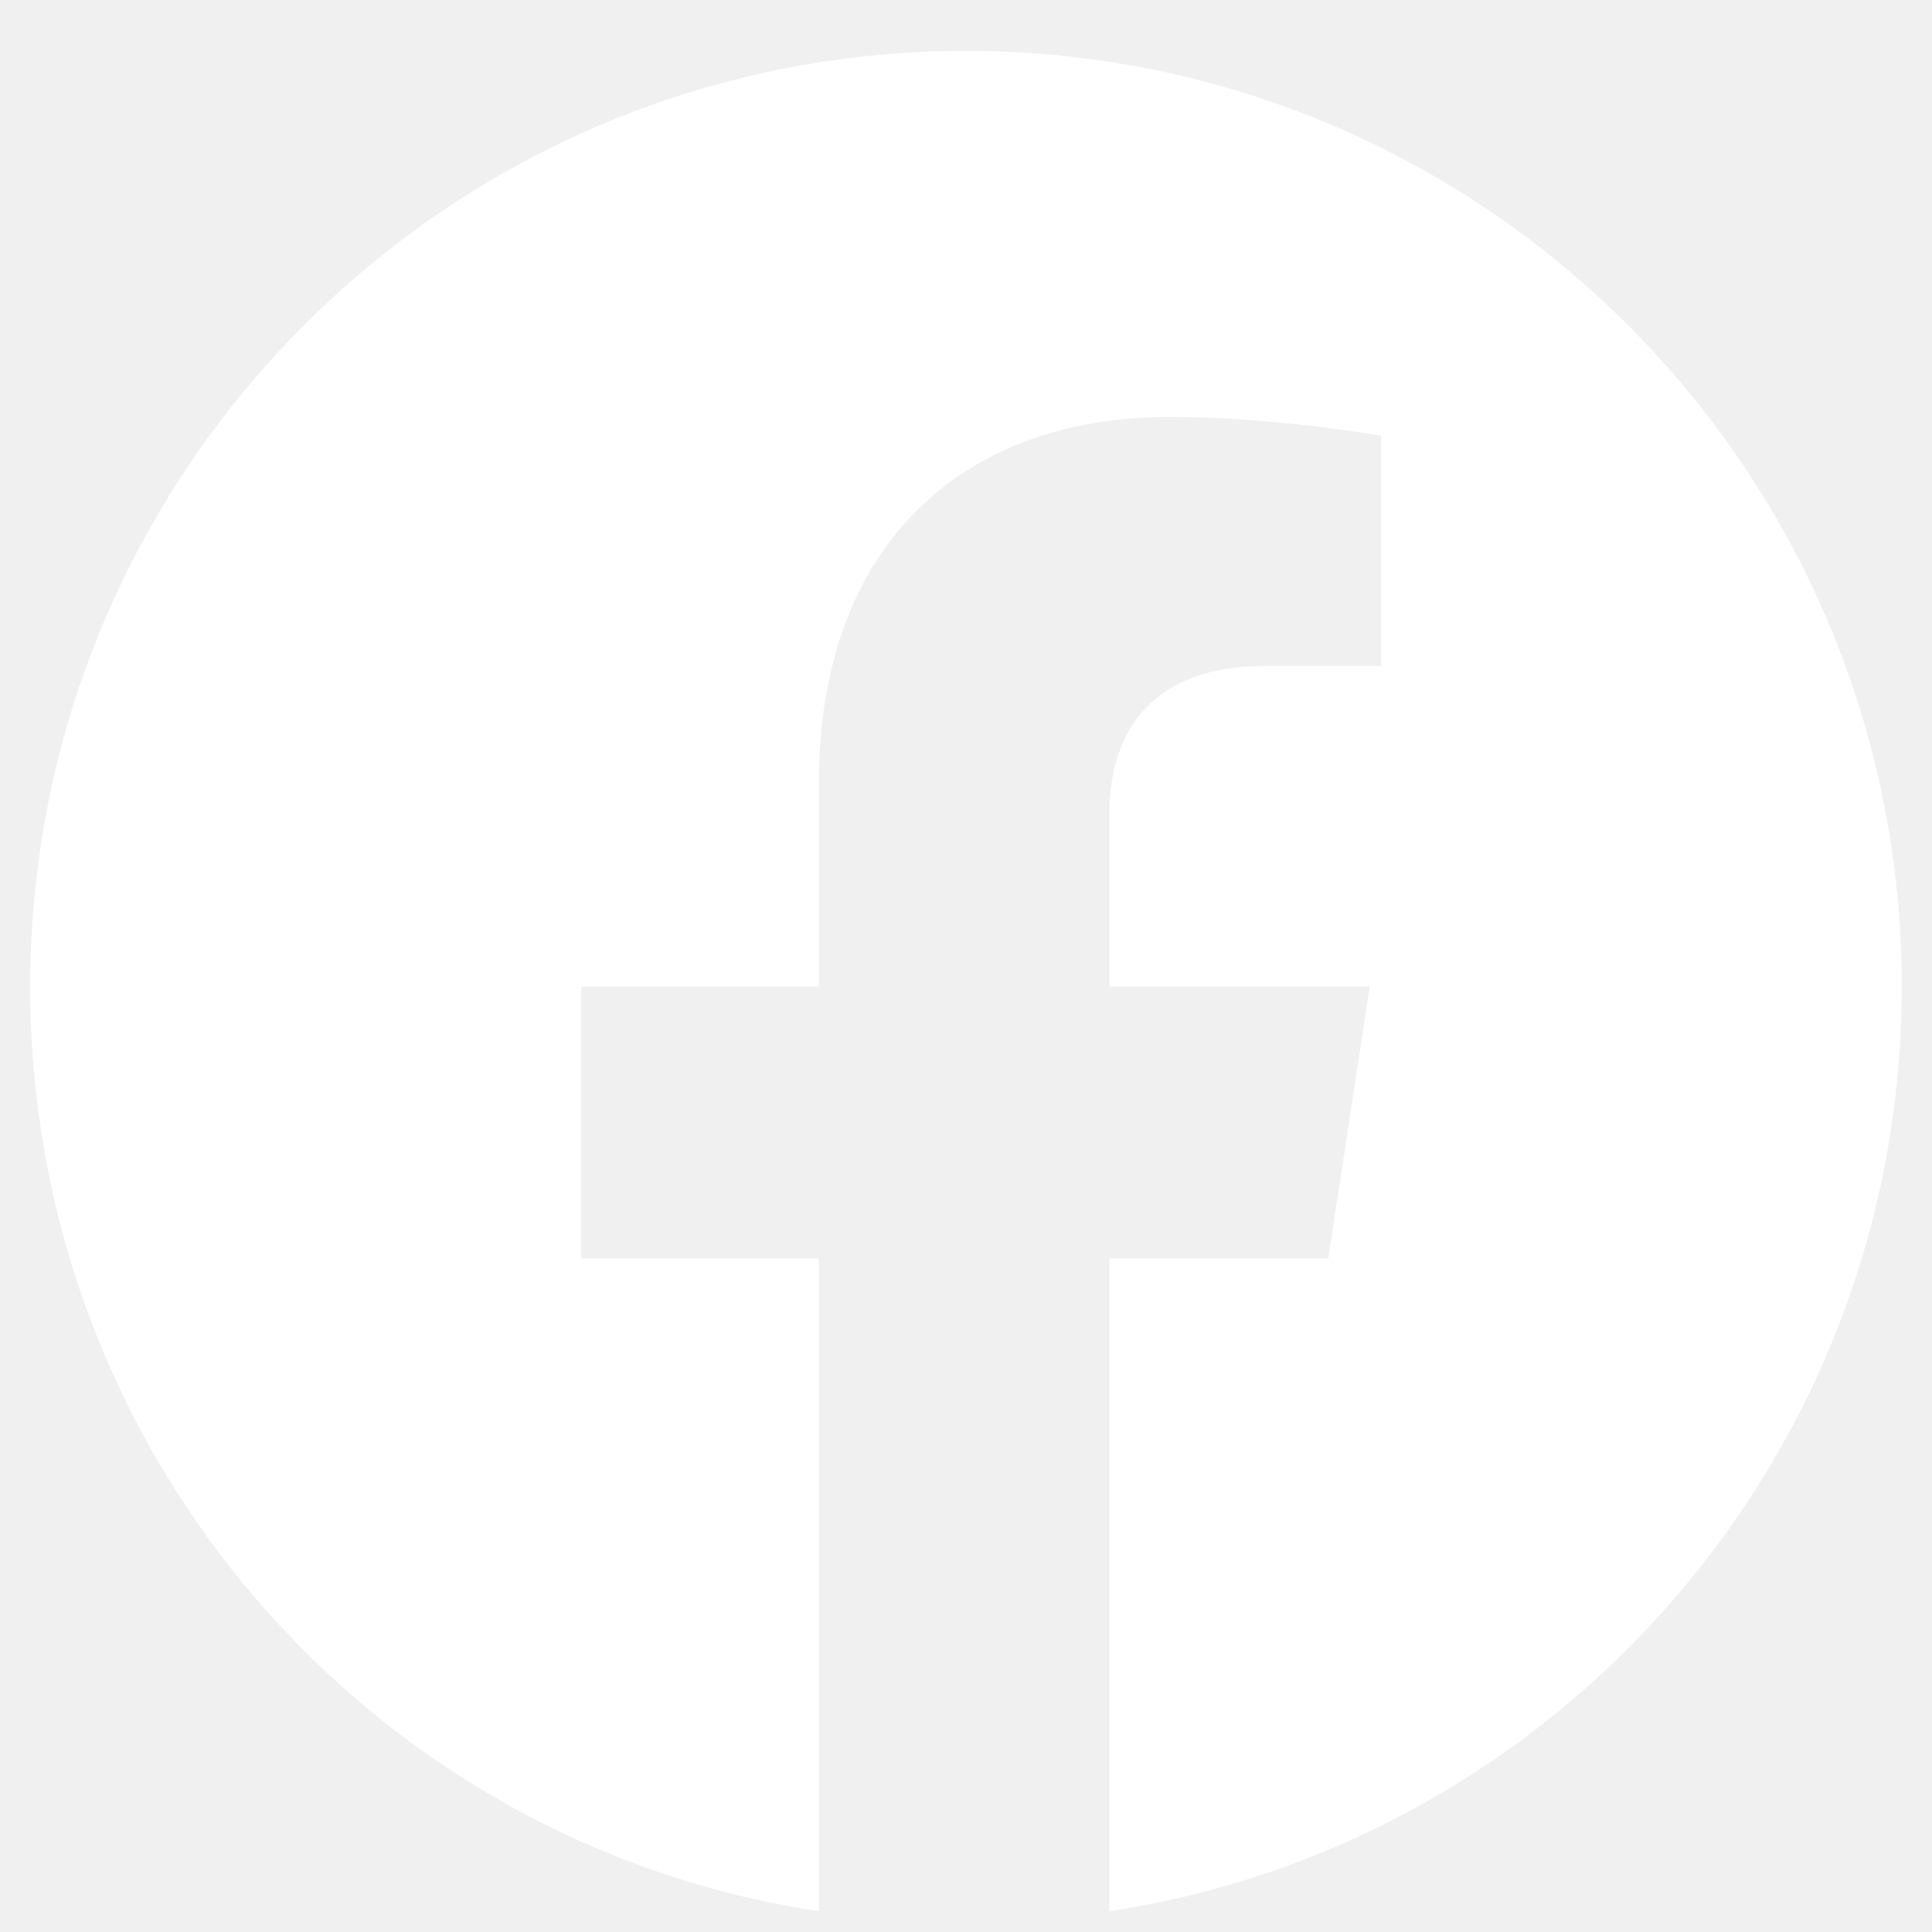
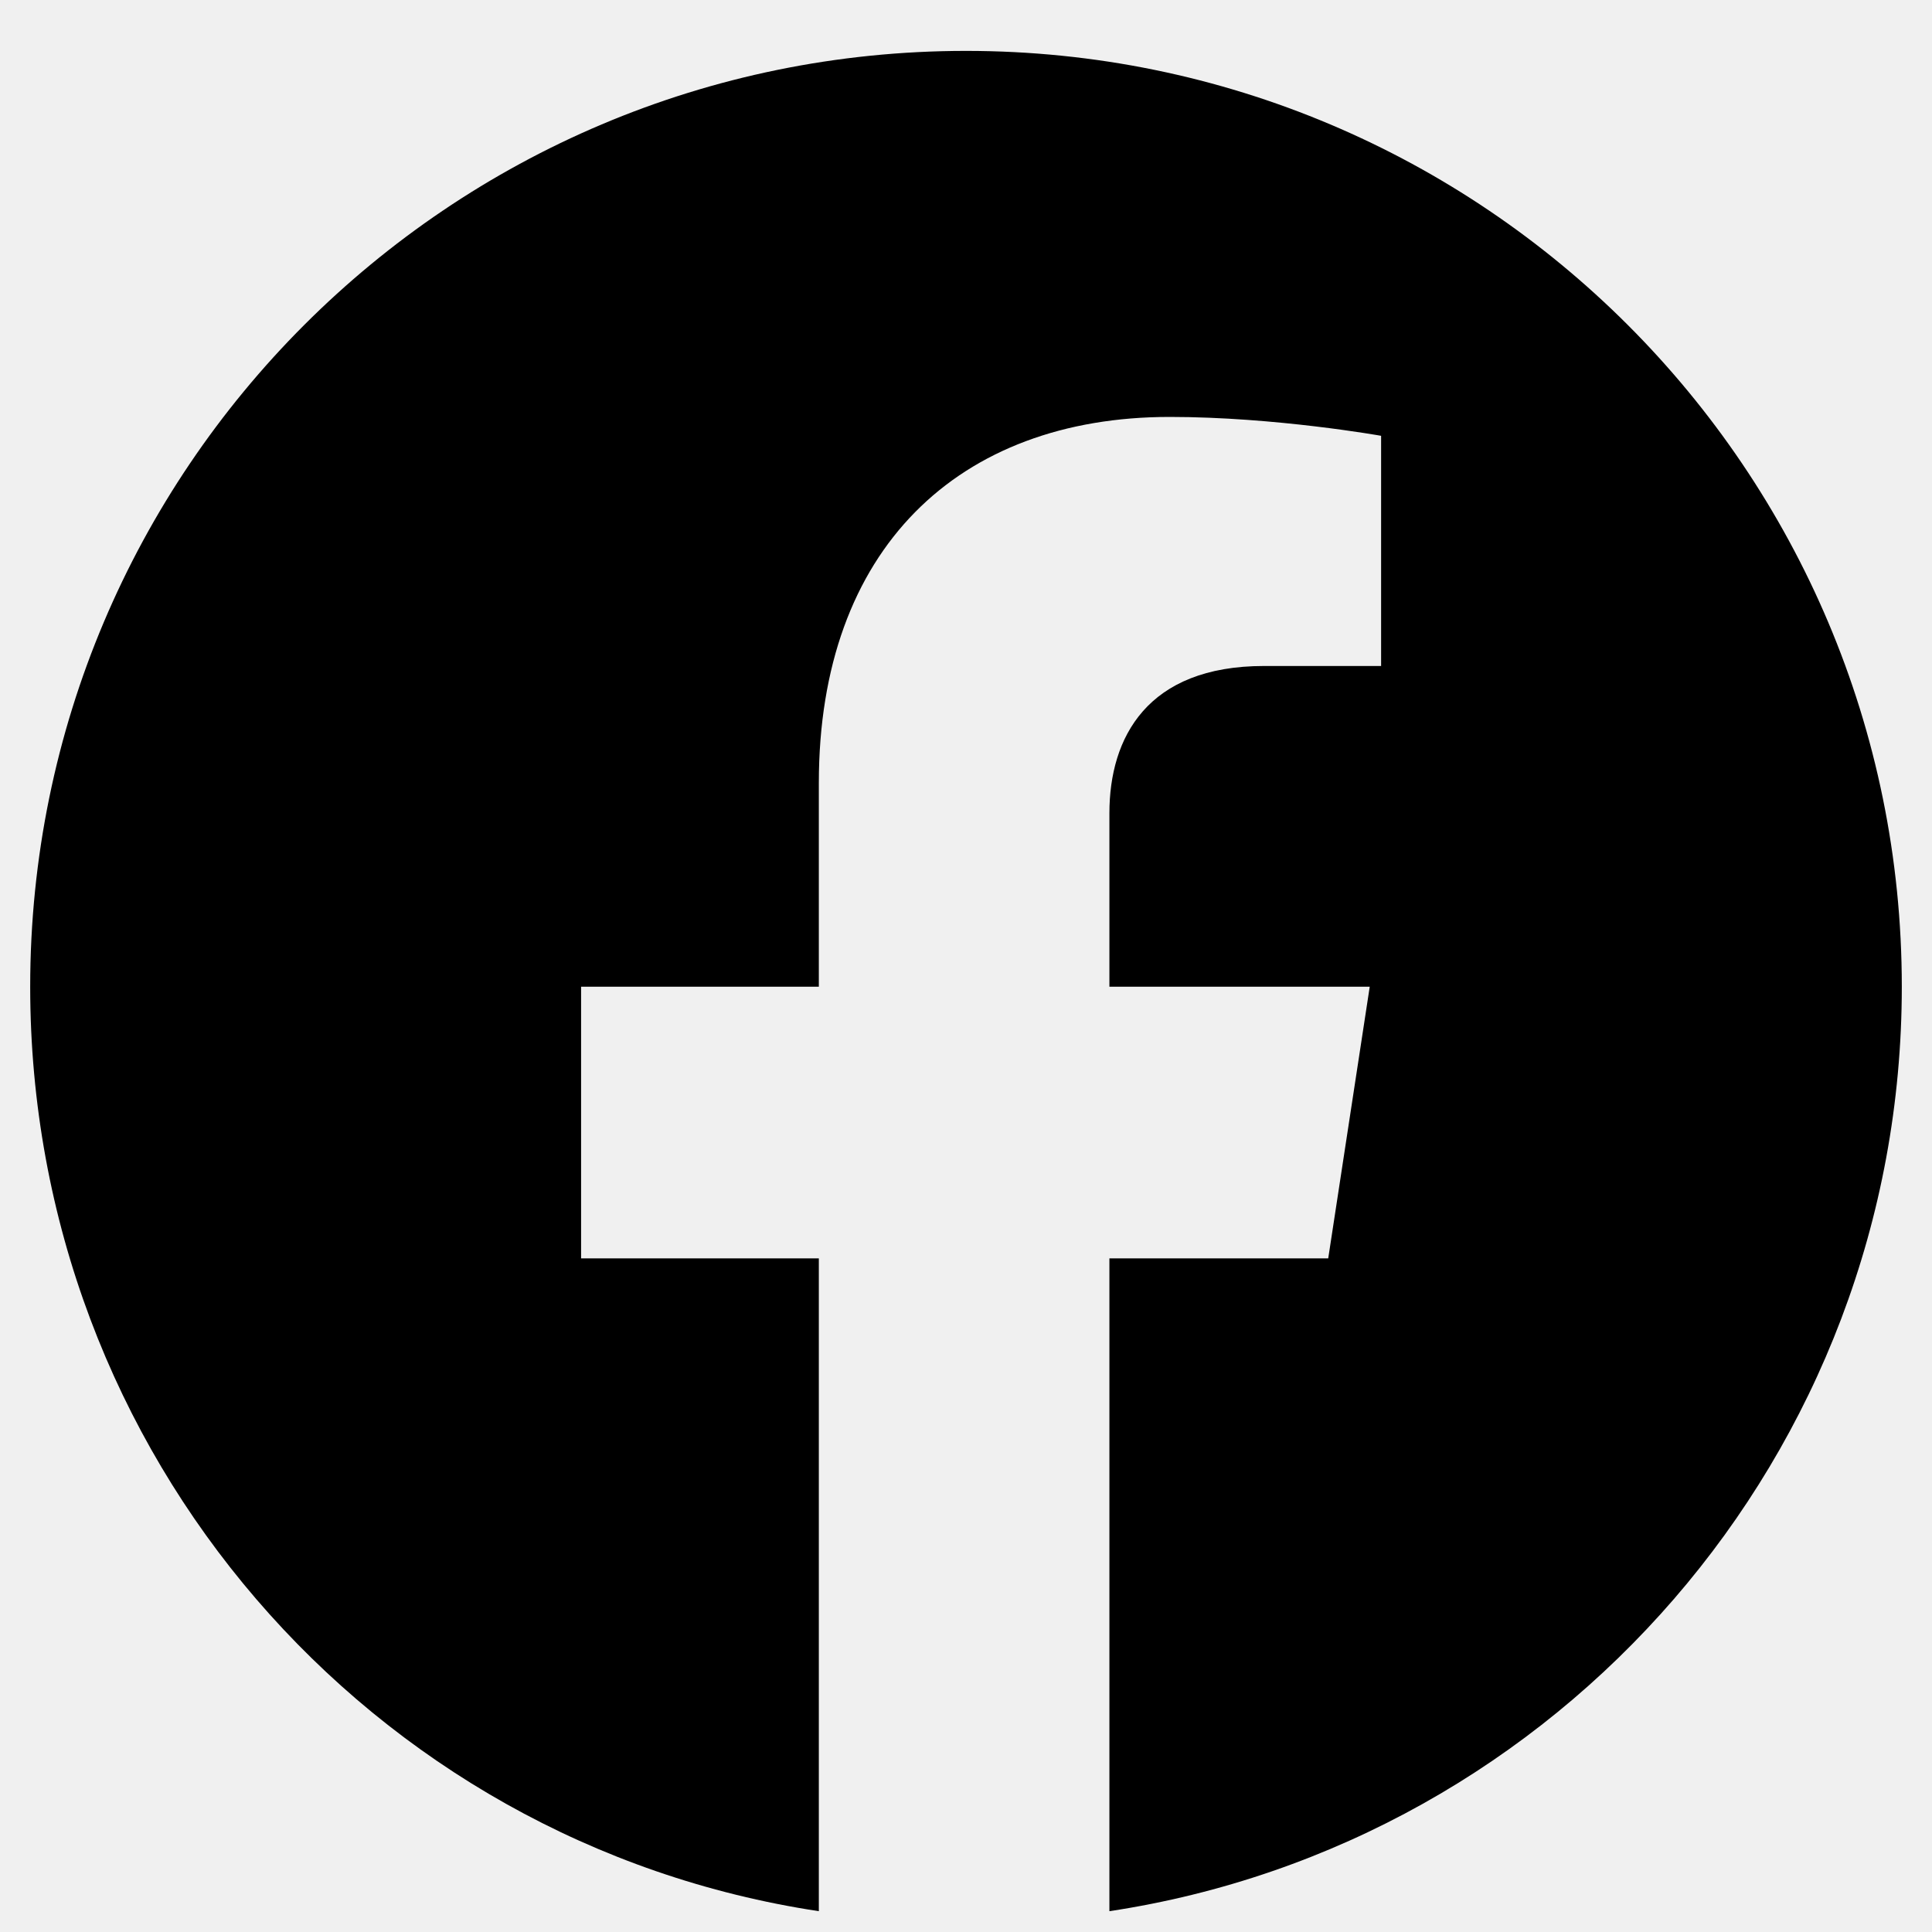
- <svg xmlns="http://www.w3.org/2000/svg" width="35" height="35" viewBox="0 0 35 35" fill="none">
-   <path d="M34.453 17.875C34.453 8.51 26.865 0.922 17.5 0.922C8.135 0.922 0.547 8.51 0.547 17.875C0.547 26.352 6.699 33.393 14.834 34.623V22.797H10.527V17.875H14.834V14.184C14.834 9.945 17.363 7.553 21.191 7.553C23.105 7.553 25.02 7.895 25.02 7.895V12.065H22.9C20.781 12.065 20.098 13.363 20.098 14.73V17.875H24.814L24.062 22.797H20.098V34.623C28.232 33.393 34.453 26.352 34.453 17.875Z" fill="white" />
+ <svg xmlns="http://www.w3.org/2000/svg" width="35" height="35" viewBox="0 0 35 35">
+   <path d="M34.453 17.875C34.453 8.51 26.865 0.922 17.5 0.922C8.135 0.922 0.547 8.51 0.547 17.875C0.547 26.352 6.699 33.393 14.834 34.623V22.797H10.527V17.875H14.834V14.184C14.834 9.945 17.363 7.553 21.191 7.553C23.105 7.553 25.02 7.895 25.02 7.895V12.065H22.9C20.781 12.065 20.098 13.363 20.098 14.73V17.875H24.814L24.062 22.797H20.098V34.623C28.232 33.393 34.453 26.352 34.453 17.875Z" />
</svg>
